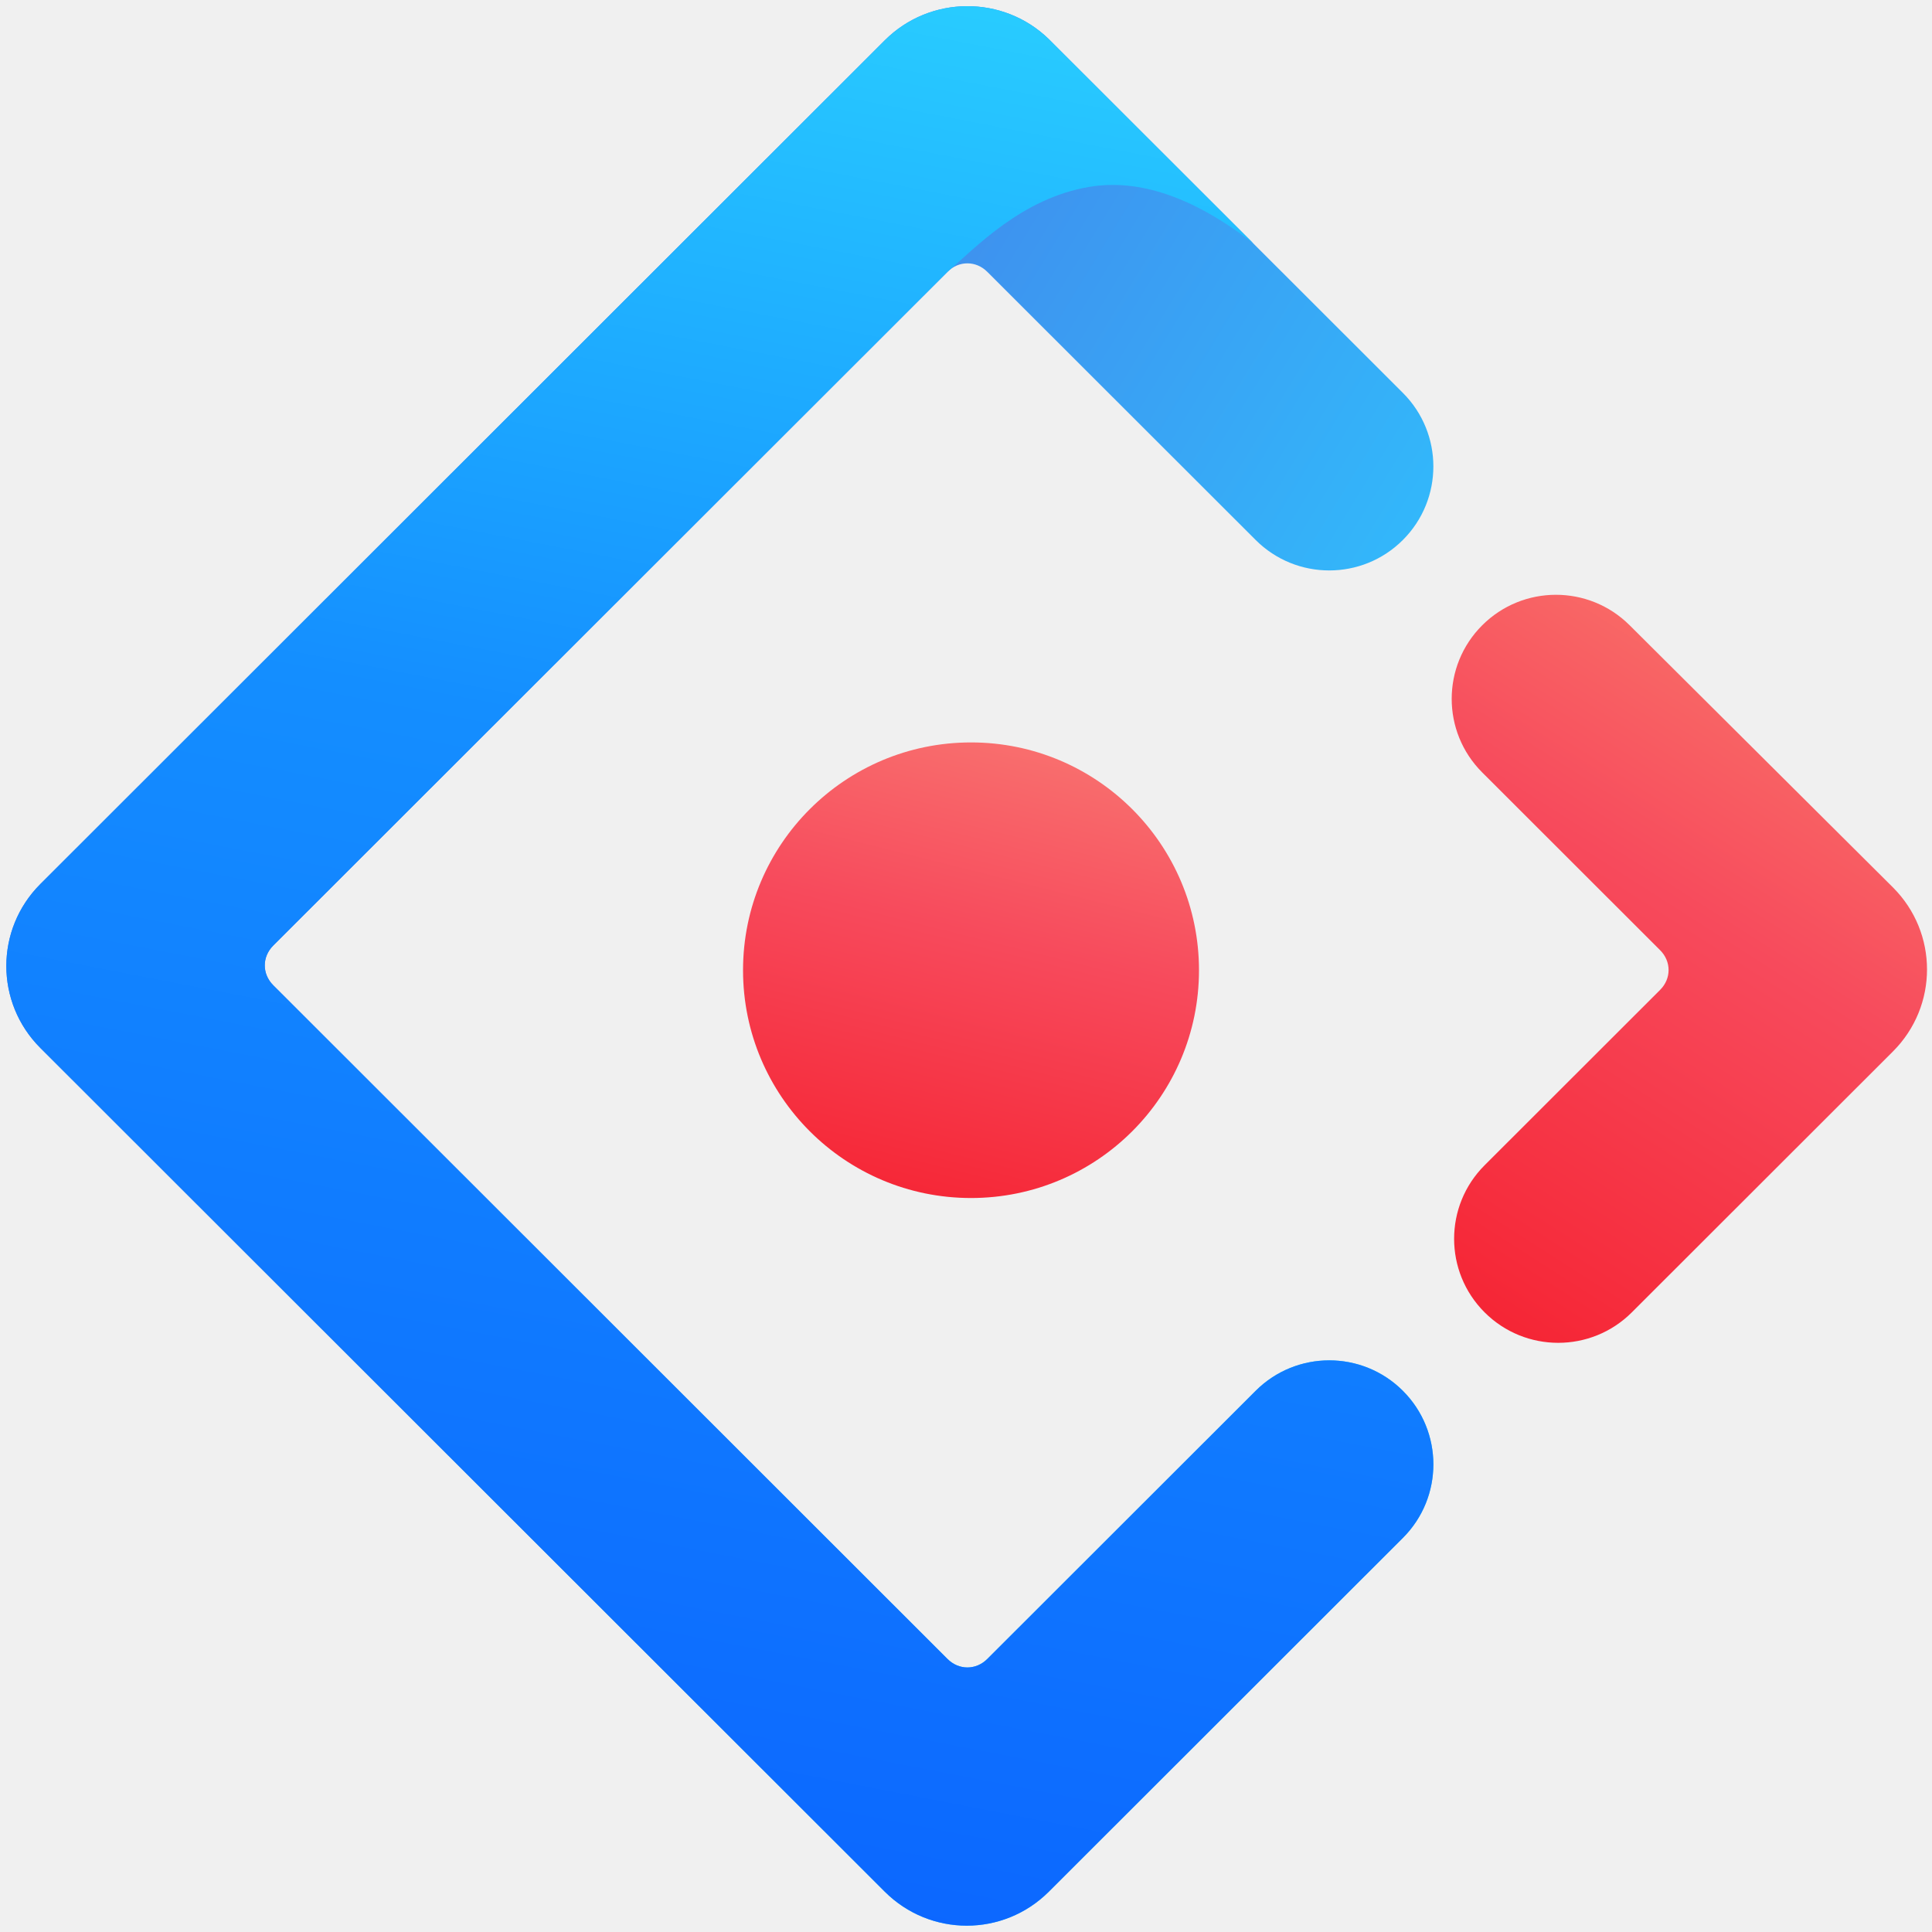
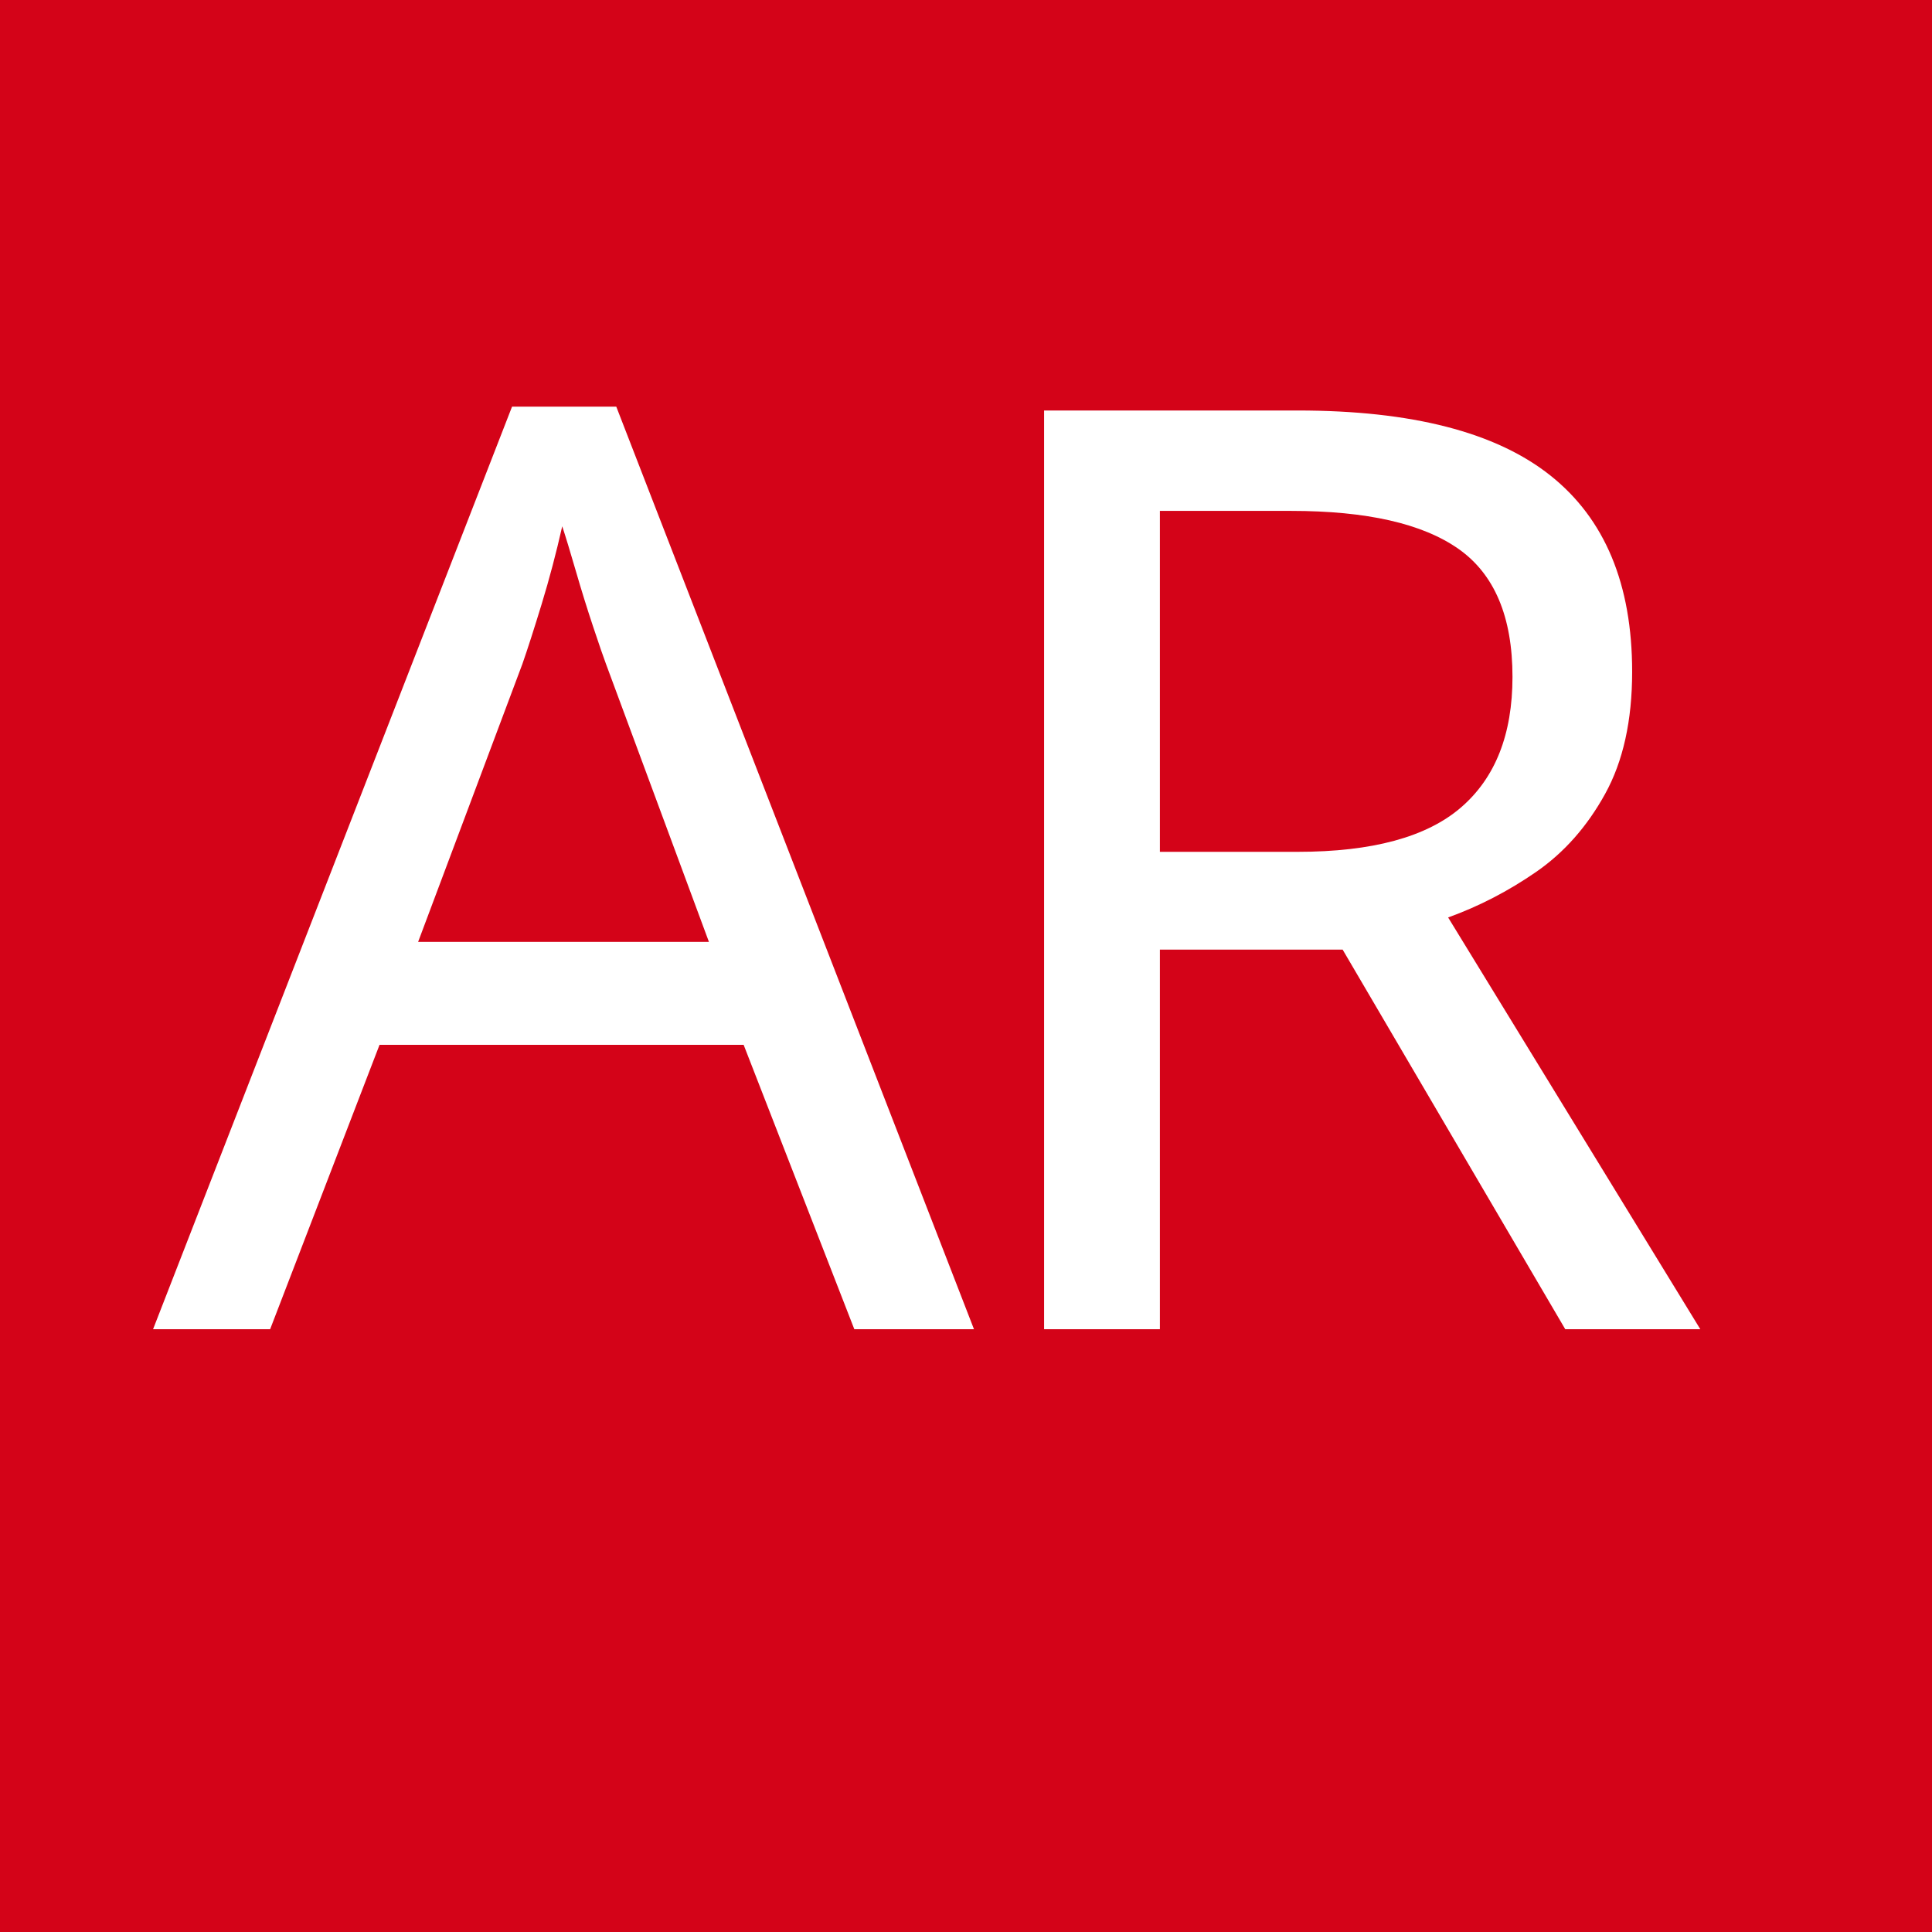
- <svg xmlns="http://www.w3.org/2000/svg" width="200px" height="200px" viewBox="0 0 200 200" version="1.1">
-   <defs>
-     <linearGradient x1="62.102%" y1="0%" x2="108.197%" y2="37.864%" id="linearGradient-1">
-       <stop stop-color="#4285EB" offset="0%" />
-       <stop stop-color="#2EC7FF" offset="100%" />
-     </linearGradient>
-     <linearGradient x1="69.644%" y1="0%" x2="54.043%" y2="108.457%" id="linearGradient-2">
-       <stop stop-color="#29CDFF" offset="0%" />
-       <stop stop-color="#148EFF" offset="37.86%" />
-       <stop stop-color="#0A60FF" offset="100%" />
-     </linearGradient>
-     <linearGradient x1="69.691%" y1="-12.974%" x2="16.723%" y2="117.391%" id="linearGradient-3">
-       <stop stop-color="#FA816E" offset="0%" />
-       <stop stop-color="#F74A5C" offset="41.473%" />
-       <stop stop-color="#F51D2C" offset="100%" />
-     </linearGradient>
-     <linearGradient x1="68.128%" y1="-35.691%" x2="30.44%" y2="114.943%" id="linearGradient-4">
-       <stop stop-color="#FA8E7D" offset="0%" />
-       <stop stop-color="#F74A5C" offset="51.264%" />
-       <stop stop-color="#F51D2C" offset="100%" />
-     </linearGradient>
-   </defs>
+ <svg xmlns="http://www.w3.org/2000/svg" width="500px" height="500px" viewBox="0 0 500 500" version="1.1">
  <g id="Page-1" stroke="none" stroke-width="1" fill="none" fill-rule="evenodd">
-     <g id="logo" transform="translate(-20, -20)">
-       <g id="Group-28-Copy-5" transform="translate(20, 20)">
-         <g id="Group-27-Copy-3">
-           <g id="Group-25" fill-rule="nonzero">
-             <g id="2">
-               <path d="M91.588,4.177 L4.18,91.513 C-0.519,96.208 -0.519,103.792 4.18,108.487 L91.588,195.823 C96.287,200.519 103.877,200.519 108.577,195.823 L145.225,159.205 C149.434,155 149.434,148.182 145.225,143.977 C141.017,139.772 134.194,139.772 129.985,143.977 L102.202,171.737 C101.032,172.906 99.257,172.906 98.088,171.737 L28.286,101.993 C27.116,100.824 27.116,99.051 28.286,97.882 L98.088,28.138 C99.257,26.969 101.032,26.969 102.202,28.138 L129.985,55.898 C134.194,60.103 141.017,60.103 145.225,55.898 C149.434,51.693 149.434,44.876 145.225,40.671 L108.581,4.056 C103.862,-0.538 96.269,-0.501 91.588,4.177 Z" id="Shape" fill="url(#linearGradient-1)" />
-               <path d="M91.588,4.177 L4.18,91.513 C-0.519,96.208 -0.519,103.792 4.18,108.487 L91.588,195.823 C96.287,200.519 103.877,200.519 108.577,195.823 L145.225,159.205 C149.434,155 149.434,148.182 145.225,143.977 C141.017,139.772 134.194,139.772 129.985,143.977 L102.202,171.737 C101.032,172.906 99.257,172.906 98.088,171.737 L28.286,101.993 C27.116,100.824 27.116,99.051 28.286,97.882 L98.088,28.138 C101,25.627 105.752,20.542 112.73,19.352 C117.916,18.469 123.585,20.414 129.739,25.189 C125.625,21.078 118.572,14.034 108.581,4.056 C103.862,-0.538 96.269,-0.501 91.588,4.177 Z" id="Shape" fill="url(#linearGradient-2)" />
-             </g>
-             <path d="M153.686,135.855 C157.894,140.06 164.717,140.06 168.926,135.855 L195.96,108.843 C200.659,104.147 200.659,96.564 195.961,91.869 L168.691,64.718 C164.472,60.518 157.647,60.524 153.436,64.732 C149.227,68.937 149.227,75.754 153.436,79.959 L171.854,98.362 C173.024,99.531 173.024,101.305 171.854,102.473 L153.686,120.627 C149.477,124.832 149.477,131.65 153.686,135.855 Z" id="Shape" fill="url(#linearGradient-3)" />
-           </g>
-           <ellipse id="Combined-Shape" fill="url(#linearGradient-4)" cx="100.519" cy="100.437" rx="23.6" ry="23.581" />
-         </g>
-       </g>
-     </g>
+     <rect id="Rectangle" fill="#D40318" x="0" y="0" width="500" height="500" />
+     <text id="AR" font-family="BrushScriptMT, Brush Script MT" font-size="333" font-weight="normal" letter-spacing="-14.485" fill="#FFFFFF">
+       <tspan x="39.613" y="344">AR</tspan>
+     </text>
  </g>
</svg>
